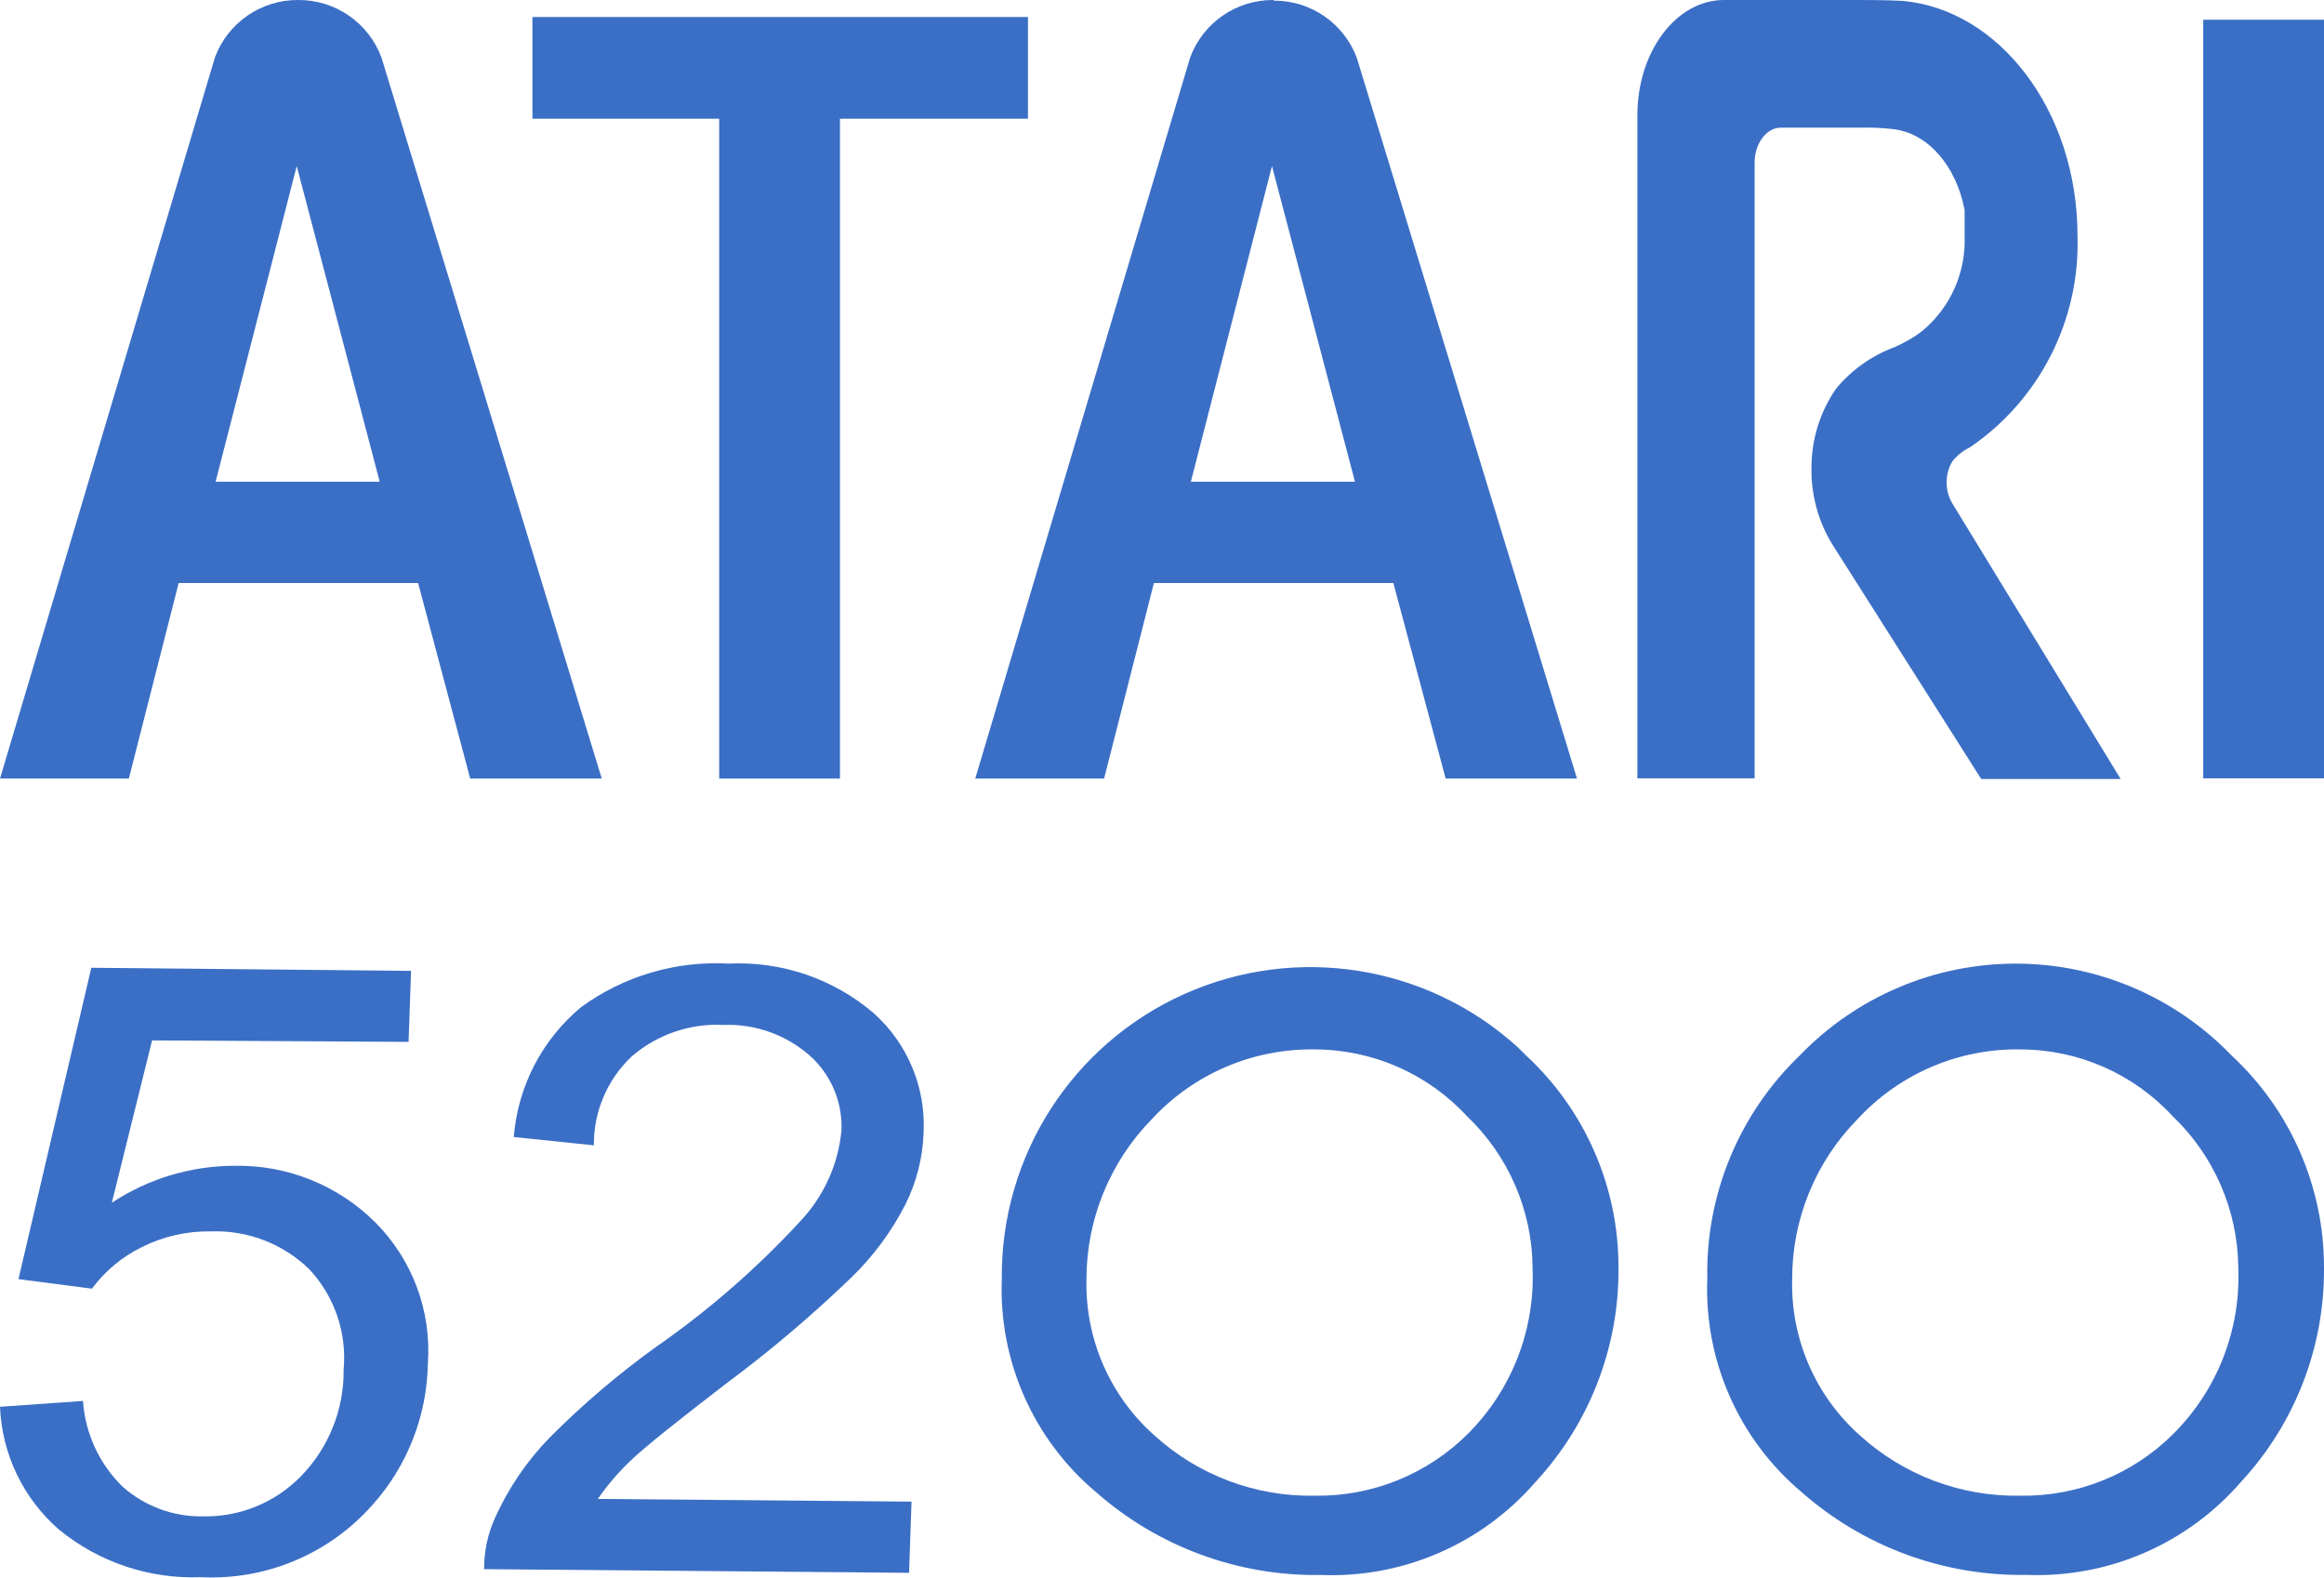
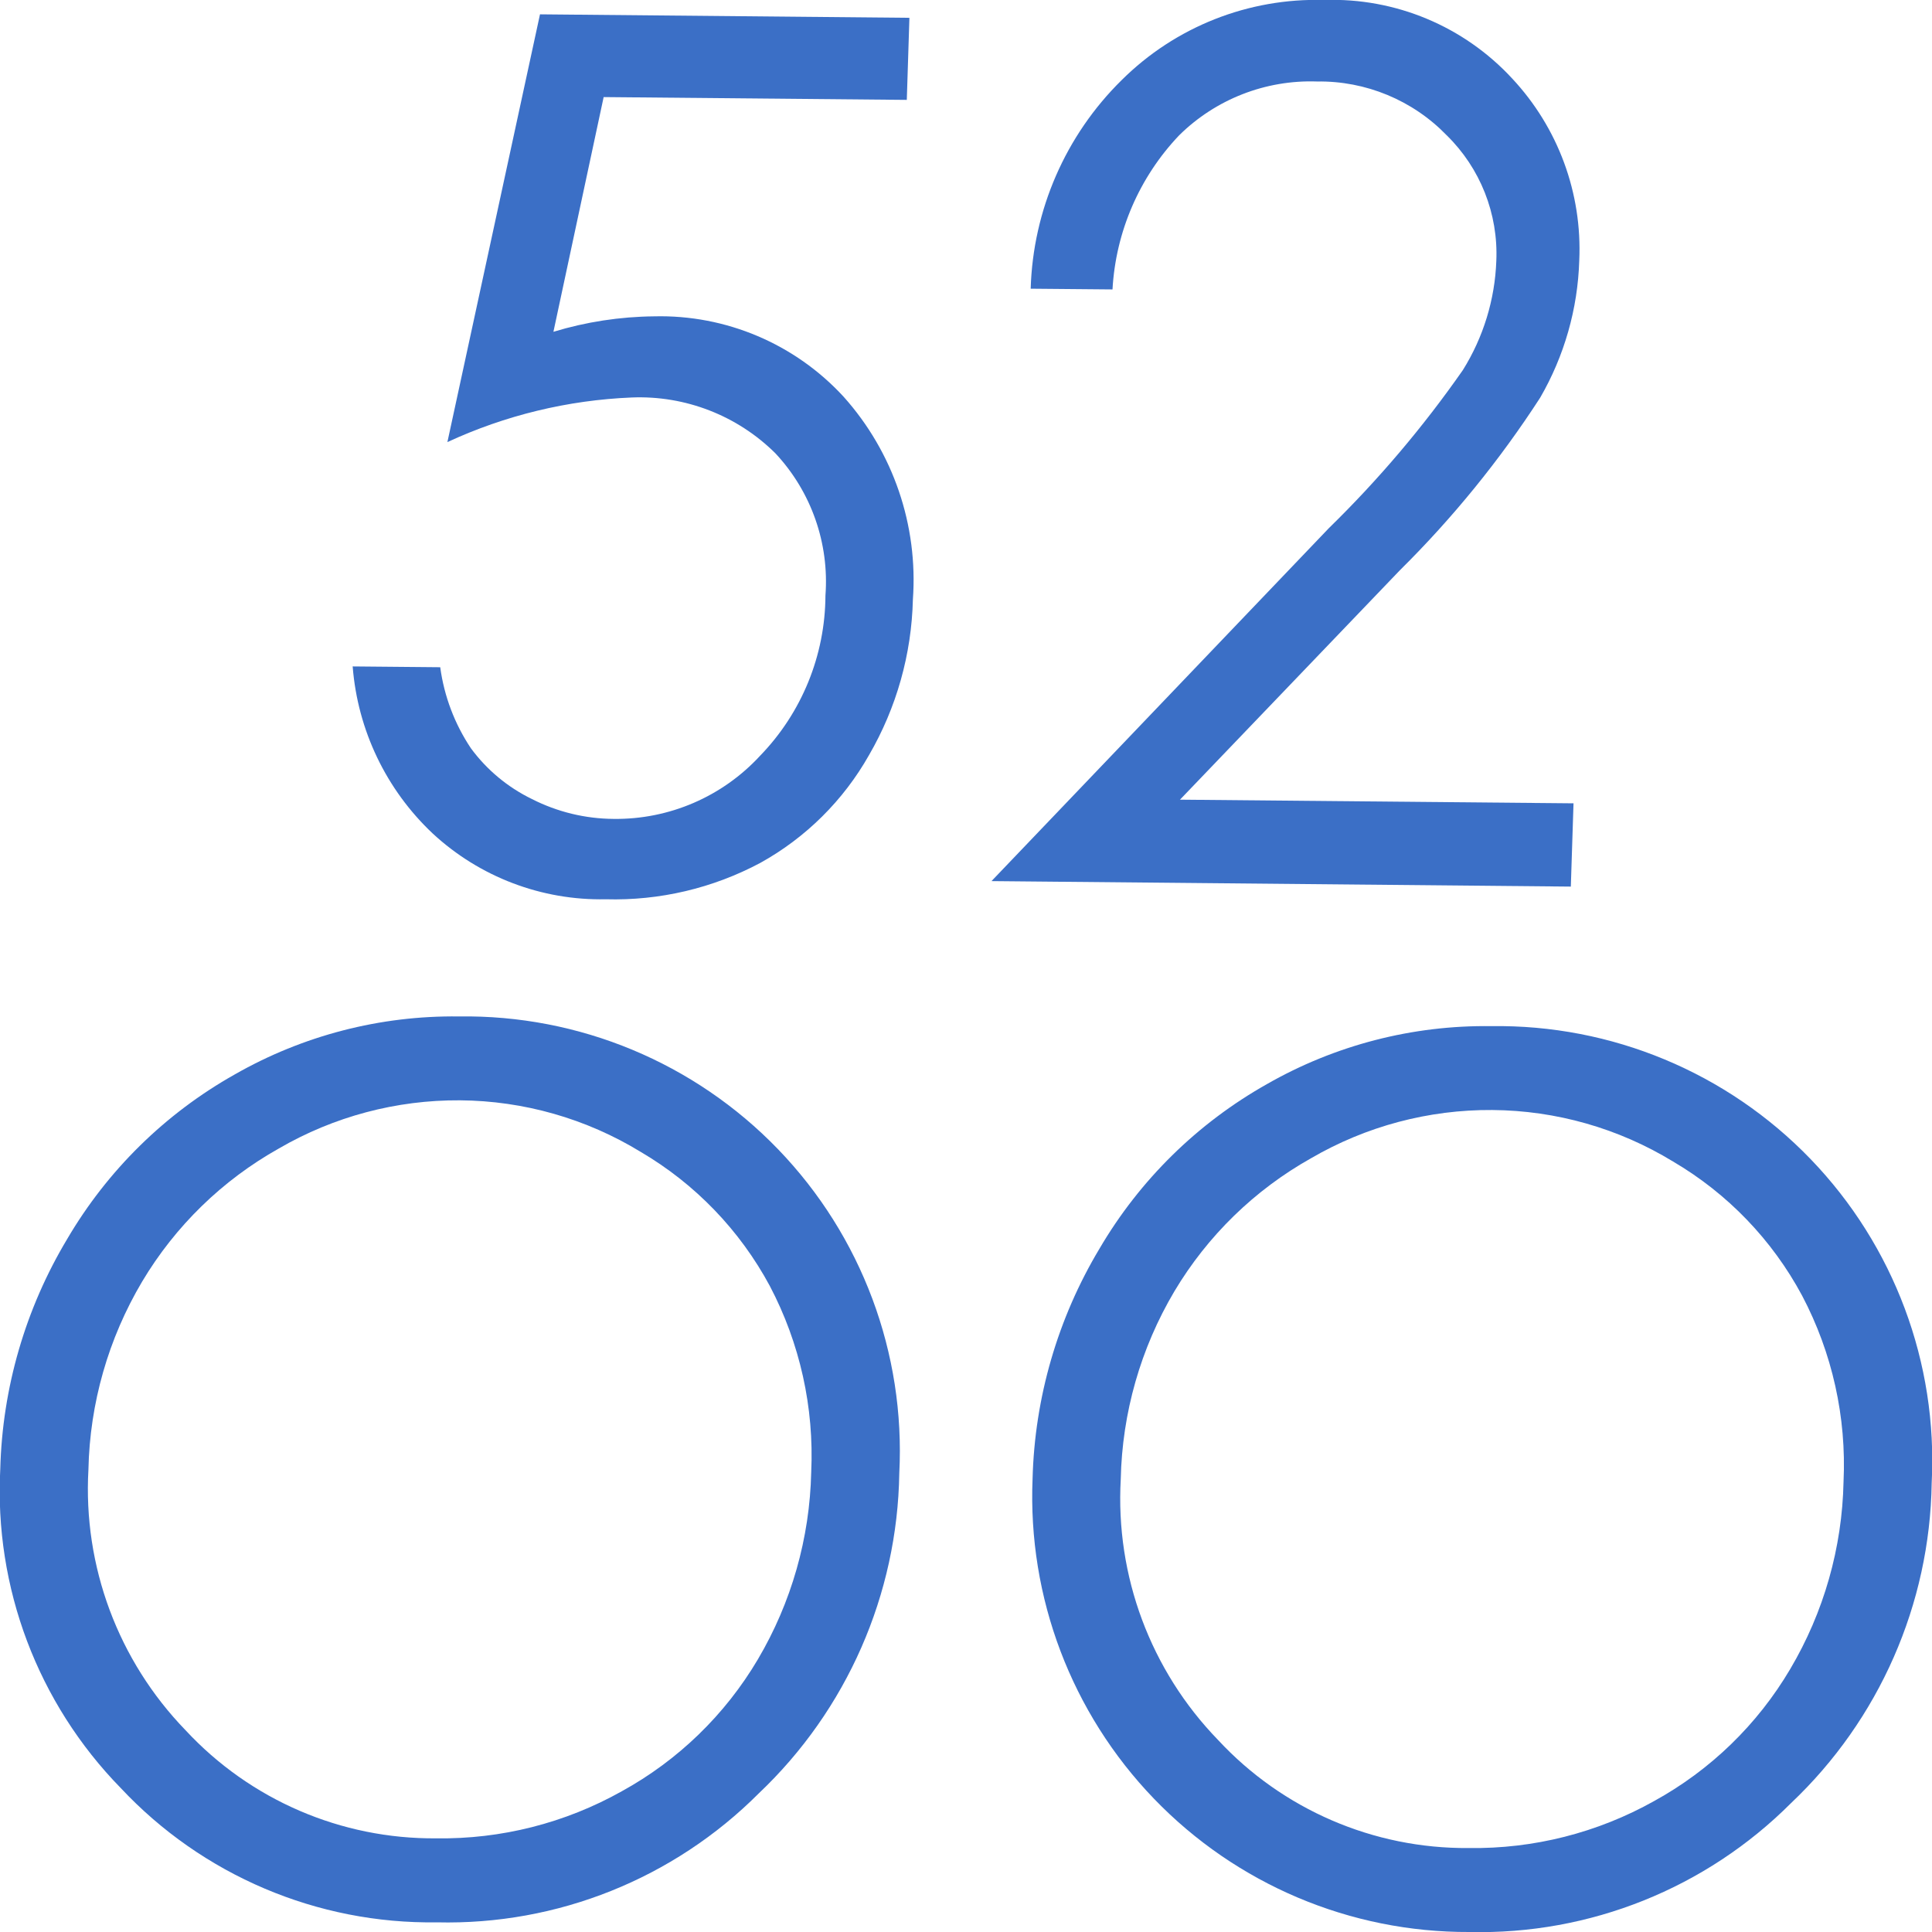
- <svg xmlns="http://www.w3.org/2000/svg" id="Layer_1" data-name="Layer 1" viewBox="0 0 112 76">
-   <rect id="rect3" x="106.18" y="0.95" width="5.82" height="36.55" fill="#3b6fc6" />
-   <path id="path5" d="M14.36,0a4.25,4.25,0,0,0-4,2.76h0L0,37.51H6.21l2.4-9.42H20.15l2.51,9.42H29L18.39,2.79h0A4.251,4.251,0,0,0,14.36,0ZM14.3,8l4,15.21H10.39Z" fill="#3b6fc6" />
-   <path id="path7" d="M25.66.82v4.9h9V37.51h5.82V5.72h9.06V.82Z" fill="#3b6fc6" />
-   <path id="path9" d="M94.08,24.24a2,2,0,0,1,0-2,2.465,2.465,0,0,1,.86-.69,11.879,11.879,0,0,0,5.18-10.2c0-6-3.78-10.93-8.48-11.31C91,0,89.69,0,89.69,0H83.08c-2.3,0-4.17,2.49-4.17,5.55h0V37.5h5.65V7.84h0c0-.93.57-1.69,1.26-1.69h3.82a10.921,10.921,0,0,1,1.58.07h0c1.69.18,3.06,1.78,3.46,3.9v.26h0v.98a5.657,5.657,0,0,1-2,4.55,5.149,5.149,0,0,1-.75.5,6.16,6.16,0,0,1-.64.32,6.666,6.666,0,0,0-2.81,2,6.7,6.7,0,0,0-1.18,3.83,6.815,6.815,0,0,0,1,3.66l7.18,11.31h6.72L94.08,24.24" fill="#3b6fc6" />
-   <path id="path2852" d="M61.36,0a4.25,4.25,0,0,0-4,2.76h0L47,37.51h6.21l2.4-9.42H67.15l2.52,9.42H76L65.39,2.79h0a4.25,4.25,0,0,0-4-2.76ZM61.3,8l4,15.21H57.39Z" fill="#3b6fc6" />
-   <path d="M48.28,61.626A14.871,14.871,0,0,1,73.172,50.478q.188.181.368.368A13.881,13.881,0,0,1,78,61.086,15,15,0,0,1,74,71.4a13,13,0,0,1-10.35,4.48,16,16,0,0,1-10.84-4A12.769,12.769,0,0,1,48.28,61.6m25.58-.54a10.181,10.181,0,0,0-3.16-7.28,10,10,0,0,0-7.32-3.22,10.464,10.464,0,0,0-7.88,3.37,11,11,0,0,0-3.14,7.7,9.739,9.739,0,0,0,3.29,7.54,11.158,11.158,0,0,0,7.69,2.89,10.223,10.223,0,0,0,7.42-3,10.67,10.67,0,0,0,3.1-7.92" fill="#3b6fc6" />
-   <path d="M82.28,61.626a14.494,14.494,0,0,1,4.46-10.78,14.445,14.445,0,0,1,20.8,0A13.9,13.9,0,0,1,112,61.086a15,15,0,0,1-4,10.31,13,13,0,0,1-10.34,4.48,16,16,0,0,1-10.85-4A12.769,12.769,0,0,1,82.28,61.6m25.59-.54a10.222,10.222,0,0,0-3.16-7.28,10,10,0,0,0-7.32-3.22,10.435,10.435,0,0,0-7.88,3.37,10.941,10.941,0,0,0-3.14,7.7,9.727,9.727,0,0,0,3.28,7.54,11.175,11.175,0,0,0,7.69,2.89,10.2,10.2,0,0,0,7.42-3,10.67,10.67,0,0,0,3.11-7.92" fill="#3b6fc6" />
-   <g id="text2901">
-     <path d="M0,67.776l4-.28a6.362,6.362,0,0,0,1.92,4.14,5.689,5.689,0,0,0,3.85,1.42,6.407,6.407,0,0,0,4.71-1.91,7.226,7.226,0,0,0,2.08-5.16,6.24,6.24,0,0,0-1.66-4.84,6.451,6.451,0,0,0-4.72-1.82,7.166,7.166,0,0,0-3.35.76,6.63,6.63,0,0,0-2.4,2l-3.54-.46,3.51-15,15.41.15-.12,3.42-12.36-.07-1.94,7.82a10.751,10.751,0,0,1,5.92-1.78,9.355,9.355,0,0,1,6.76,2.71,8.741,8.741,0,0,1,2.55,6.82,10.469,10.469,0,0,1-2.68,6.82,10.336,10.336,0,0,1-8.26,3.47A10.173,10.173,0,0,1,2.85,73.7,8.278,8.278,0,0,1,0,67.776Z" fill="#3b6fc6" />
-     <path d="M43.93,72.346l-.12,3.43L23.33,75.6a5.911,5.911,0,0,1,.53-2.48,13.465,13.465,0,0,1,2.63-3.86,41.118,41.118,0,0,1,5.13-4.37,42.287,42.287,0,0,0,7-6.11,7.362,7.362,0,0,0,1.93-4.29,4.571,4.571,0,0,0-1.5-3.61,5.944,5.944,0,0,0-4.17-1.5,6.282,6.282,0,0,0-4.44,1.52,5.811,5.811,0,0,0-1.82,4.28l-3.86-.4A9.073,9.073,0,0,1,28,48.526a11.008,11.008,0,0,1,7.11-2.1,10,10,0,0,1,7,2.39,7.242,7.242,0,0,1,2.4,5.79,8.356,8.356,0,0,1-.88,3.43A13.376,13.376,0,0,1,41,61.576a62.092,62.092,0,0,1-6,5.08q-3.51,2.691-4.52,3.63a12.036,12.036,0,0,0-1.67,1.93Z" fill="#3b6fc6" />
-   </g>
+ <svg xmlns="http://www.w3.org/2000/svg" viewBox="0 0 100 100">
+   <path d="M47.071.922,46.936,5.17,31.245,5.025l-2.6,12.149a18.529,18.529,0,0,1,5.212-.8A12.889,12.889,0,0,1,43.67,20.54a14.208,14.208,0,0,1,3.581,10.491,16.835,16.835,0,0,1-2.271,8.053,14.575,14.575,0,0,1-5.626,5.579,16.028,16.028,0,0,1-8,1.883,12.789,12.789,0,0,1-8.96-3.407,13.3,13.3,0,0,1-4.14-8.645l4.532.042a9.946,9.946,0,0,0,1.592,4.2,8.57,8.57,0,0,0,3.16,2.625,9.446,9.446,0,0,0,4.22,1.025,10.132,10.132,0,0,0,7.578-3.262,11.99,11.99,0,0,0,3.389-8.3,9.715,9.715,0,0,0-2.588-7.358,9.98,9.98,0,0,0-7.443-2.892,25.144,25.144,0,0,0-9.537,2.309L27.95.742Z" fill="#3b6fc6" />
+   <path d="M57.583,14.981l-4.235-.038a15.8,15.8,0,0,1,4.712-10.8A14.281,14.281,0,0,1,68.539,0a12.66,12.66,0,0,1,9.734,4.067,12.93,12.93,0,0,1,3.469,9.417,15.08,15.08,0,0,1-2.023,7.1,53.315,53.315,0,0,1-7.264,8.935L61.075,41.391l20.37.189-.139,4.31-29.987-.284L68.78,27.339a57.051,57.051,0,0,0,6.938-8.184,11.459,11.459,0,0,0,1.731-5.65A8.576,8.576,0,0,0,74.878,7a9.151,9.151,0,0,0-6.713-2.782A9.678,9.678,0,0,0,61.036,7,12.591,12.591,0,0,0,57.583,14.981Z" fill="#3b6fc6" />
+   <path d="M23.747,52.611a22.492,22.492,0,0,1,22.8,23.646,23.317,23.317,0,0,1-7.274,16.569A22.759,22.759,0,0,1,22.609,99.5,21.976,21.976,0,0,1,6.247,92.546,21.985,21.985,0,0,1,.014,76.033,24.364,24.364,0,0,1,3.473,64.139a23.29,23.29,0,0,1,8.674-8.524A22.776,22.776,0,0,1,23.747,52.611Zm.062,4.341a18.406,18.406,0,0,0-9.376,2.494,19.119,19.119,0,0,0-7.076,6.889,19.863,19.863,0,0,0-2.78,9.727A17.93,17.93,0,0,0,9.6,89.552a17.491,17.491,0,0,0,12.984,5.6,19.035,19.035,0,0,0,9.593-2.433,18.575,18.575,0,0,0,7.05-6.831A19.892,19.892,0,0,0,41.988,76.2a18.823,18.823,0,0,0-2.141-9.636,17.846,17.846,0,0,0-6.686-6.943A18.2,18.2,0,0,0,23.809,56.952Z" fill="#3b6fc6" />
+   <path d="M77.184,53.113a22.493,22.493,0,0,1,22.8,23.646,23.3,23.3,0,0,1-7.276,16.565A22.761,22.761,0,0,1,76.046,100a22.527,22.527,0,0,1-22.6-23.464,24.383,24.383,0,0,1,3.46-11.9,23.286,23.286,0,0,1,8.669-8.522A22.751,22.751,0,0,1,77.184,53.113Zm.056,4.341a18.38,18.38,0,0,0-9.376,2.494,19.136,19.136,0,0,0-7.077,6.889,19.88,19.88,0,0,0-2.777,9.727,17.934,17.934,0,0,0,5.03,13.49,17.5,17.5,0,0,0,12.978,5.6,19.055,19.055,0,0,0,9.6-2.432,18.549,18.549,0,0,0,7.043-6.831,19.824,19.824,0,0,0,2.76-9.693,18.767,18.767,0,0,0-2.143-9.634,17.8,17.8,0,0,0-6.68-6.943A18.22,18.22,0,0,0,77.24,57.454Z" fill="#3b6fc6" />
</svg>
